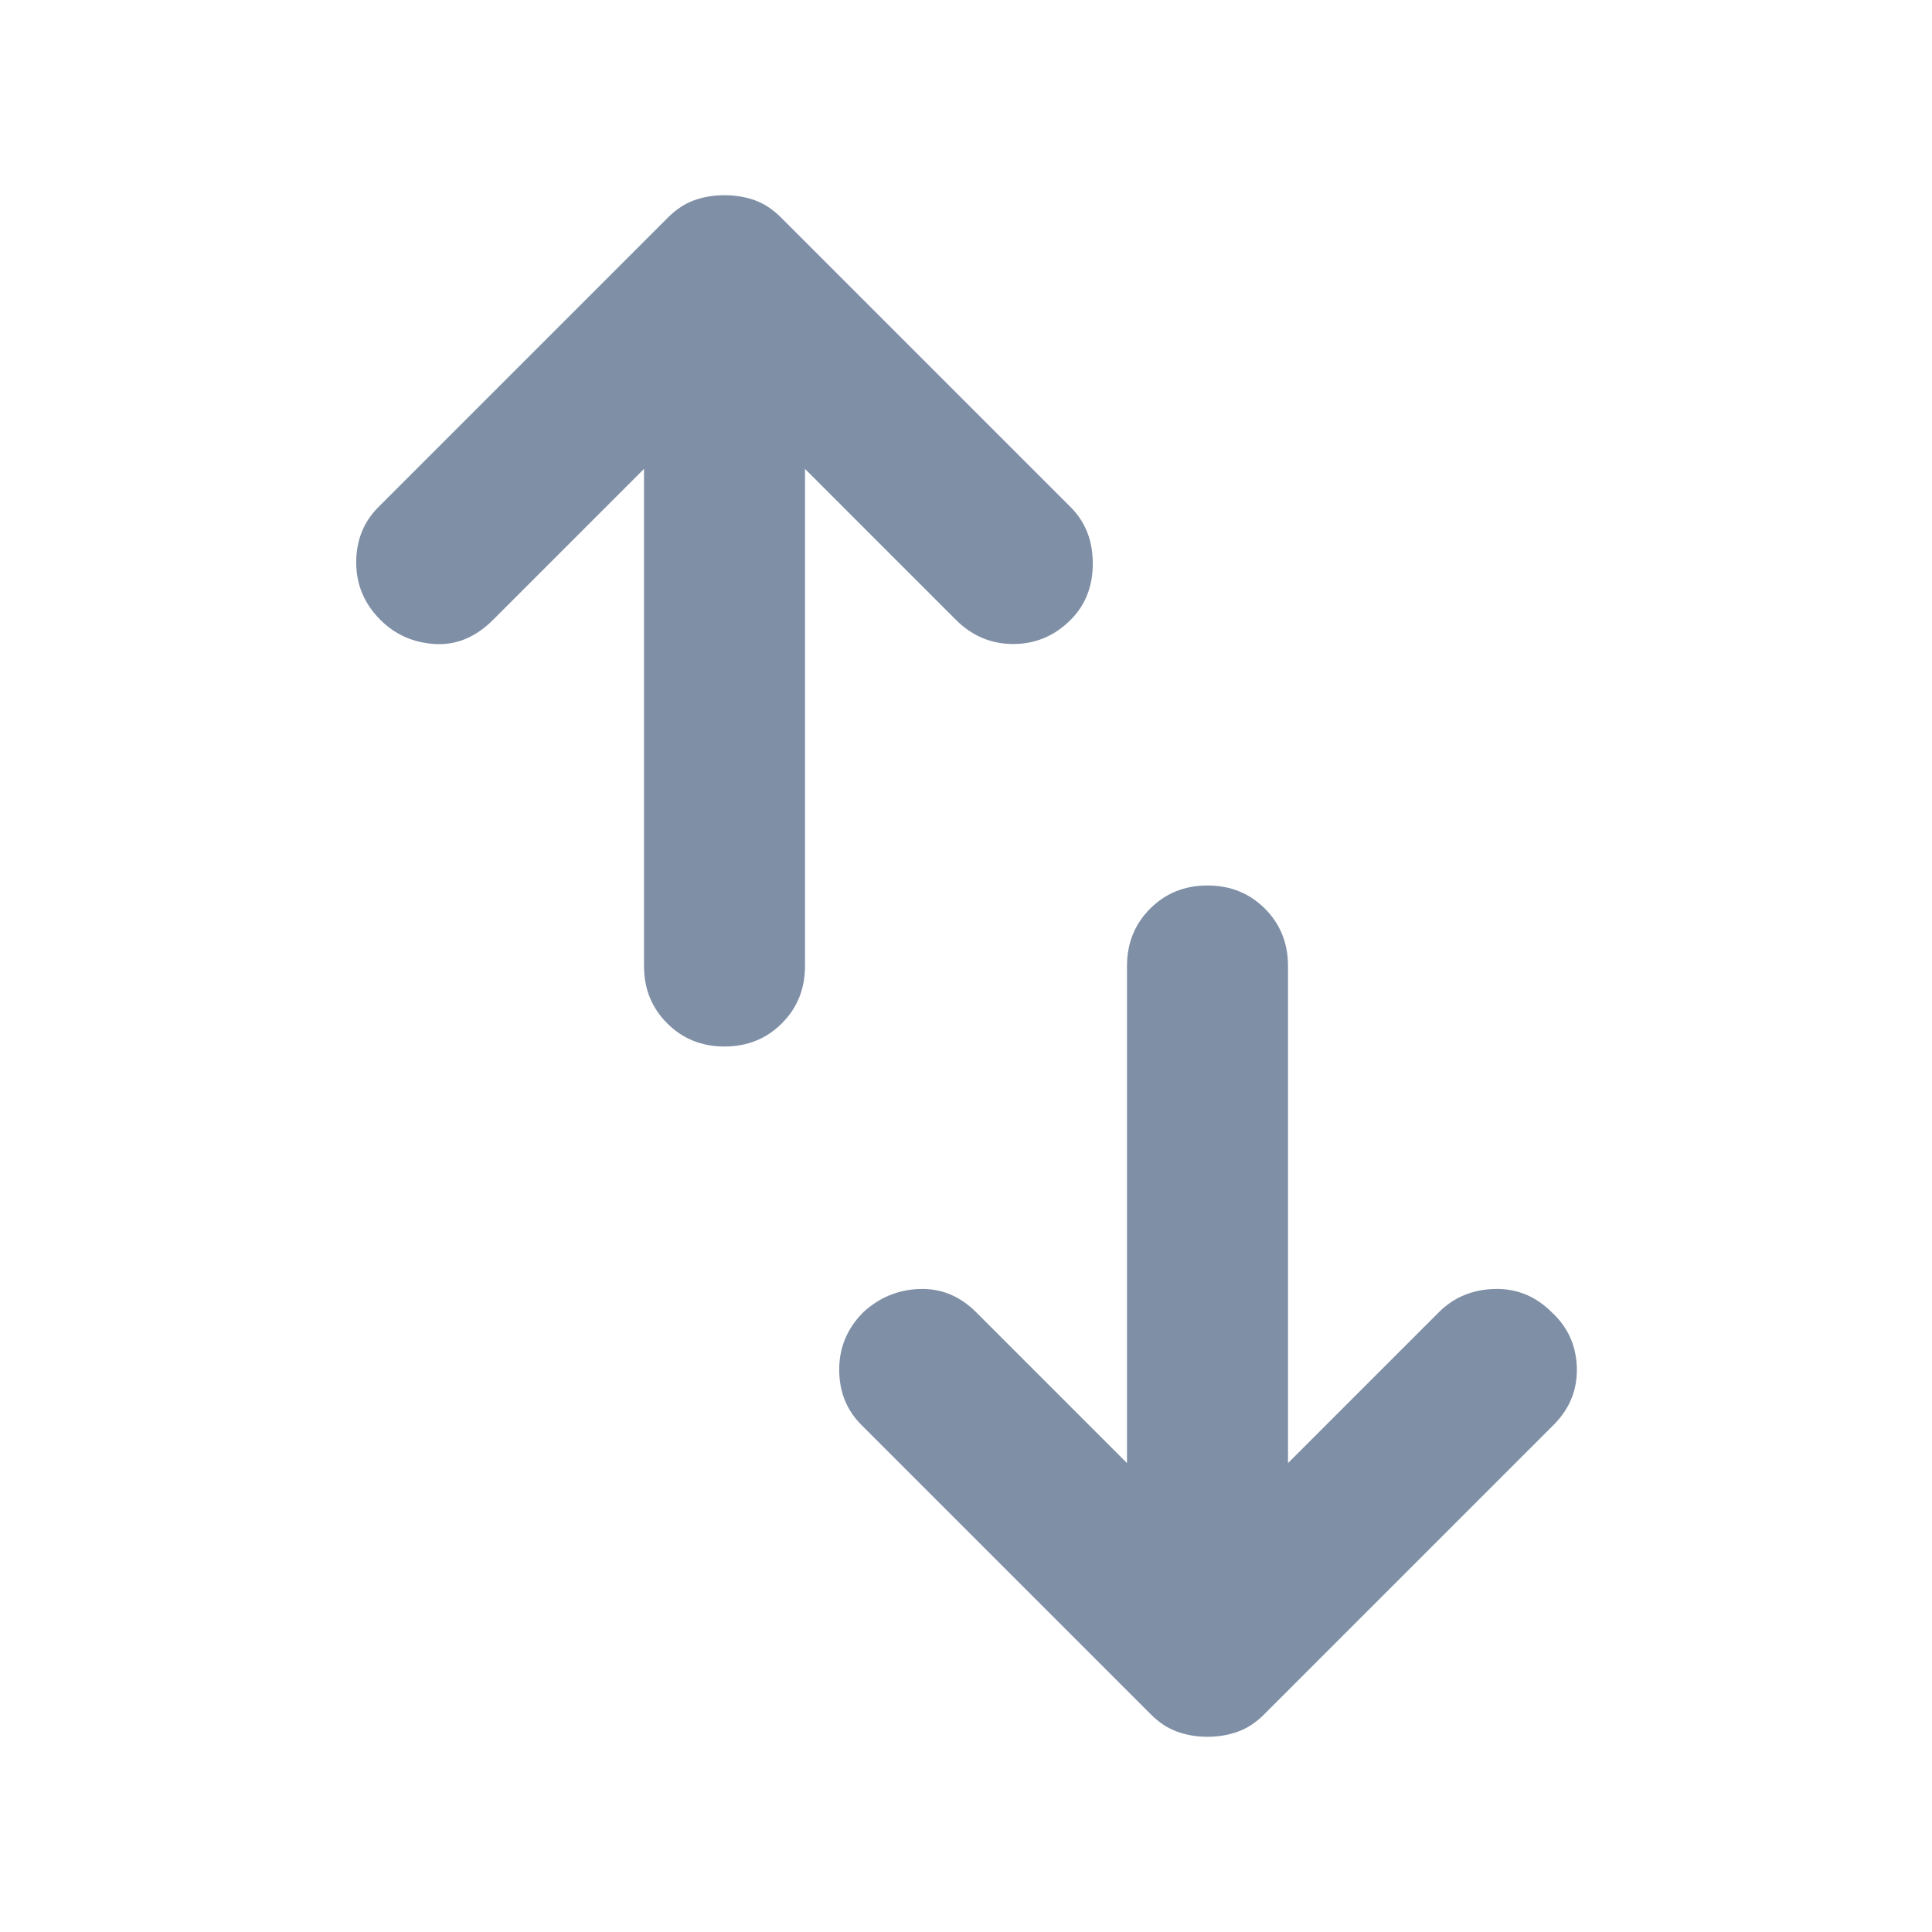
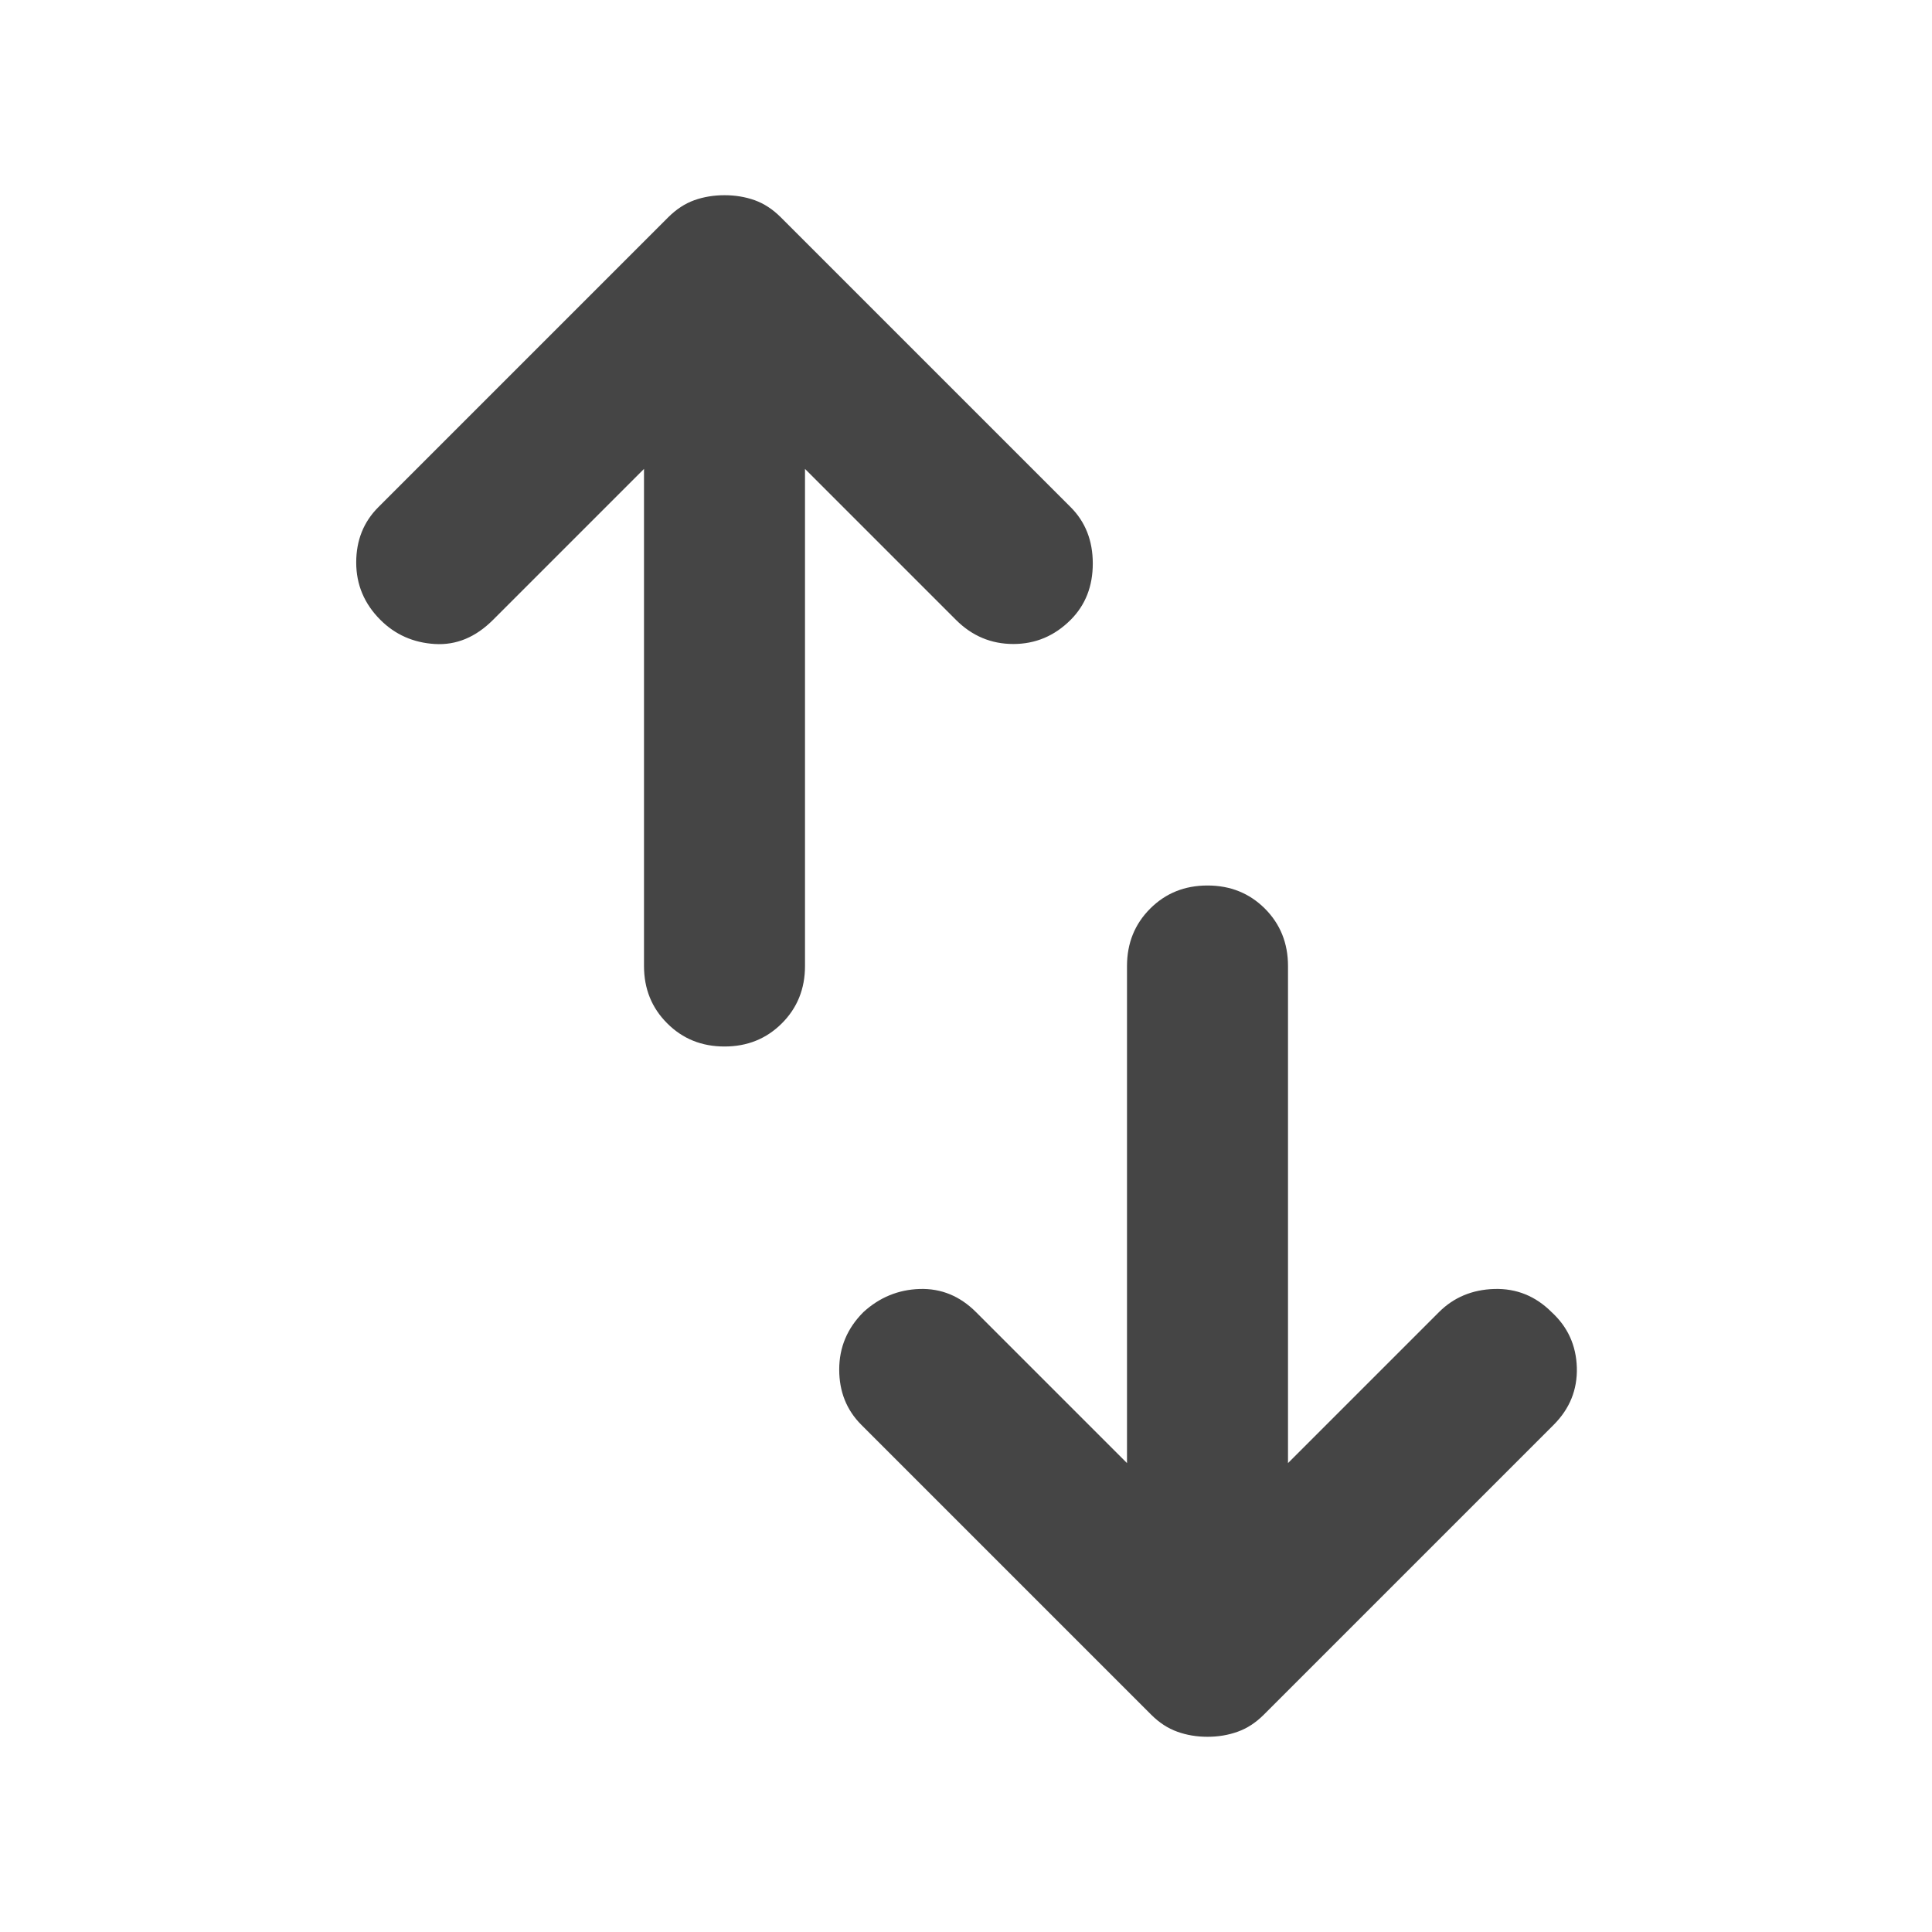
- <svg xmlns="http://www.w3.org/2000/svg" fill="#7f8fa6" width="24" height="24" viewBox="0 0 24 24">
+ <svg xmlns="http://www.w3.org/2000/svg" fill="#454545" width="24" height="24" viewBox="0 0 24 24">
  <path d="M14 18.175V12Q14 11.575 14.288 11.287Q14.575 11 15 11Q15.425 11 15.713 11.287Q16 11.575 16 12V18.175L17.875 16.3Q18.15 16.025 18.562 16.012Q18.975 16 19.275 16.3Q19.575 16.575 19.588 16.987Q19.6 17.4 19.3 17.7L15.7 21.3Q15.55 21.45 15.375 21.512Q15.2 21.575 15 21.575Q14.8 21.575 14.625 21.512Q14.45 21.45 14.3 21.3L10.7 17.7Q10.425 17.425 10.425 17.013Q10.425 16.6 10.725 16.3Q11.025 16.025 11.425 16.012Q11.825 16 12.125 16.3ZM8 5.825 6.125 7.7Q5.8 8.025 5.4 8Q5 7.975 4.725 7.7Q4.425 7.4 4.425 6.987Q4.425 6.575 4.7 6.3L8.3 2.7Q8.45 2.55 8.625 2.487Q8.8 2.425 9 2.425Q9.2 2.425 9.375 2.487Q9.55 2.55 9.7 2.7L13.3 6.3Q13.575 6.575 13.575 7Q13.575 7.425 13.3 7.7Q13 8 12.588 8Q12.175 8 11.875 7.7L10 5.825V12Q10 12.425 9.713 12.712Q9.425 13 9 13Q8.575 13 8.288 12.712Q8 12.425 8 12Z" />
</svg>
